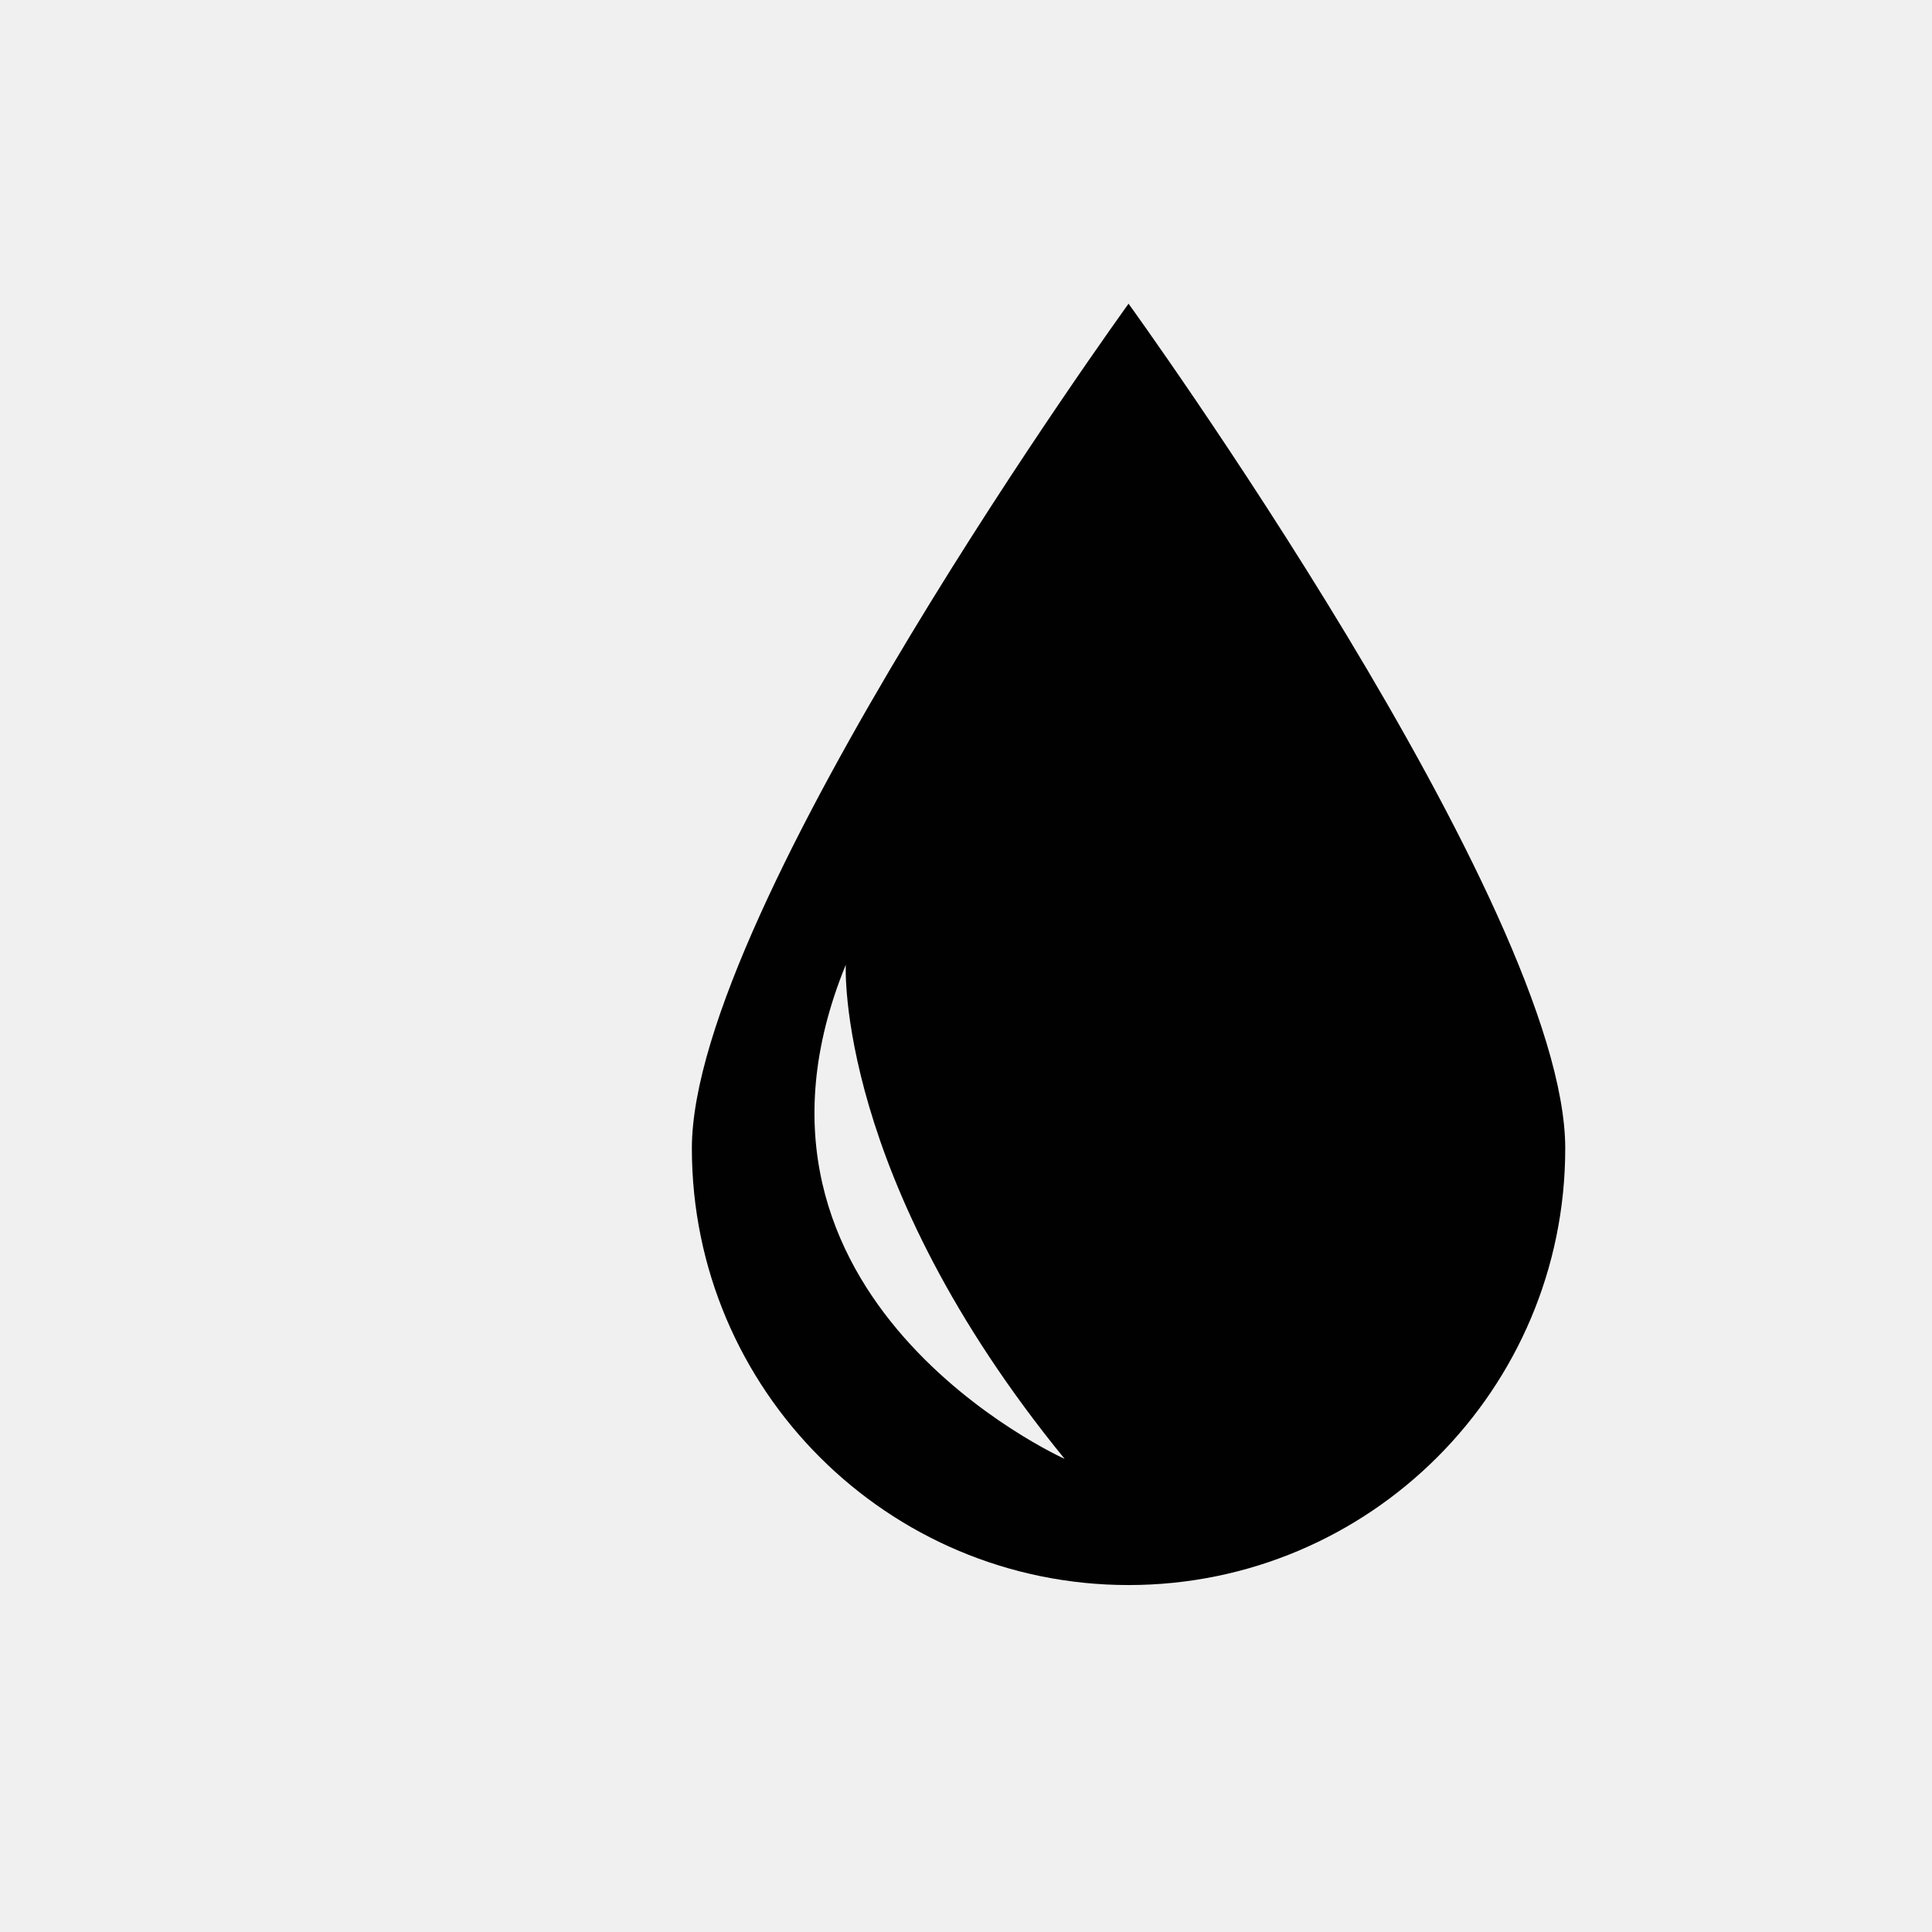
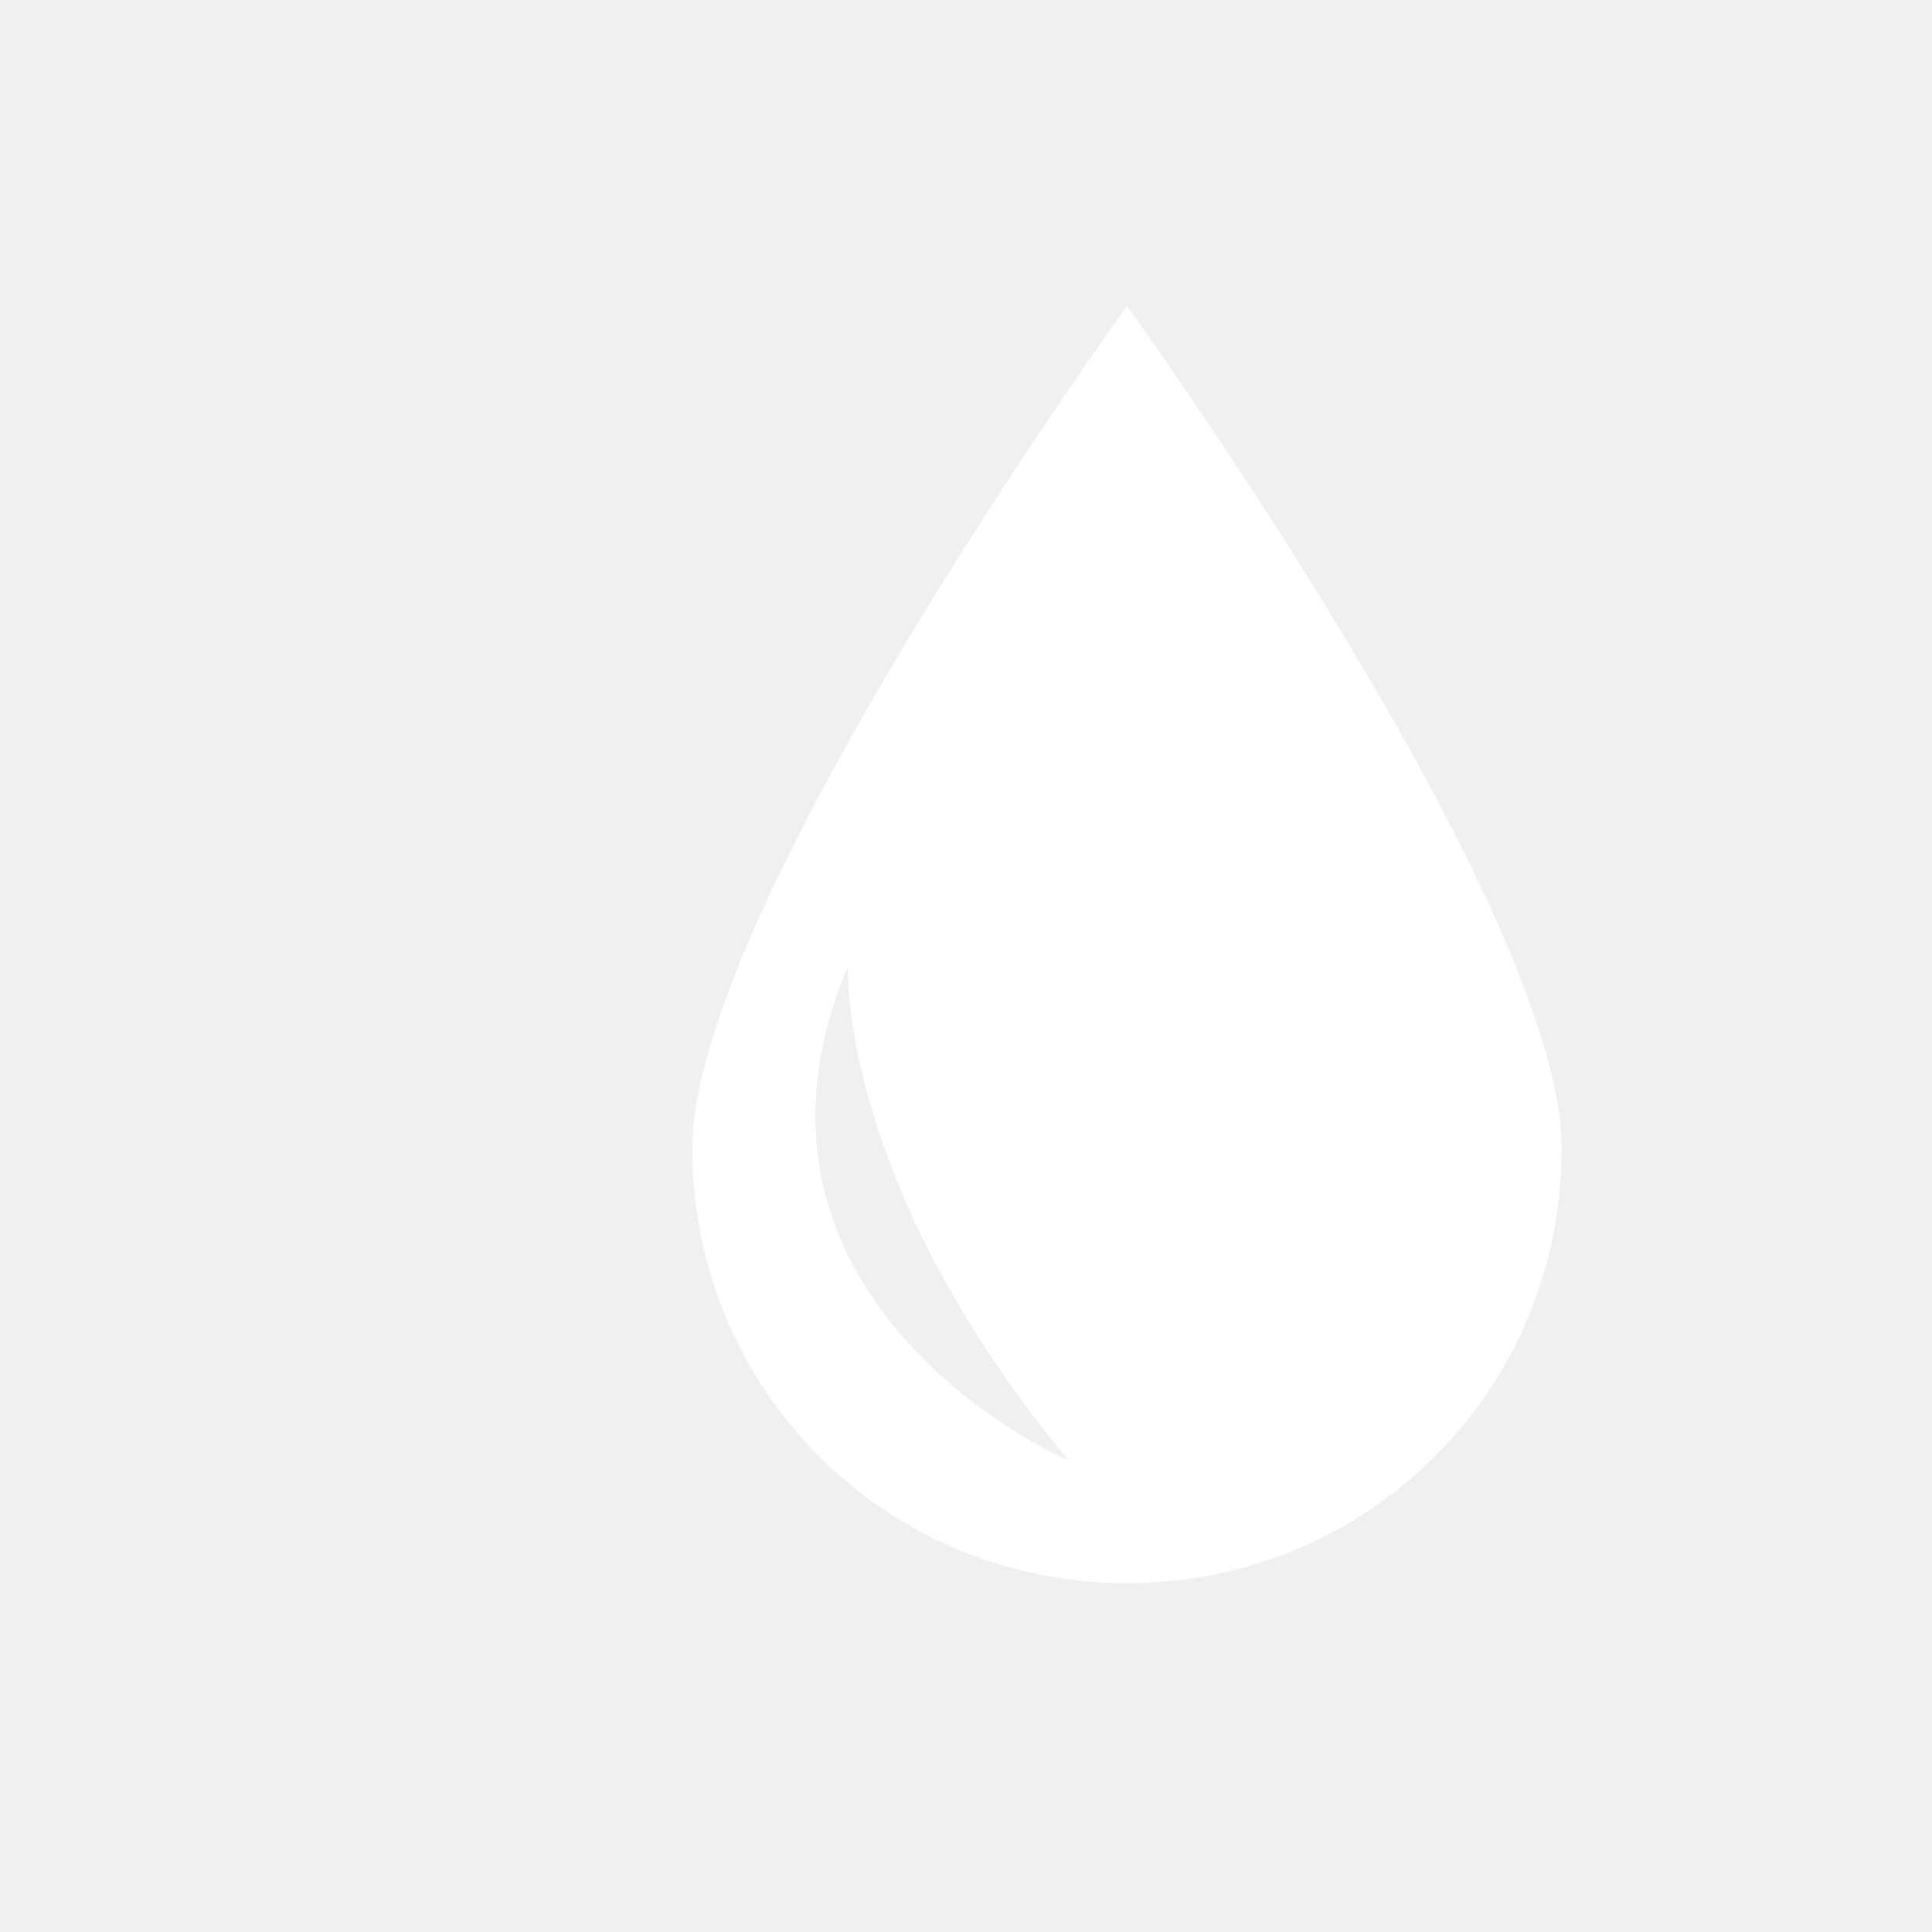
- <svg xmlns="http://www.w3.org/2000/svg" version="1.1" id="Layer_1" x="0px" y="0px" width="36px" height="36px" viewBox="0 0 36 36" style="enable-background:new 0 0 36 36;" xml:space="preserve">
-   <path style="fill:#010101;" d="M21.029,5.659c0,0-8.137,11.245-8.137,15.739s3.643,8.137,8.137,8.137s8.137-3.643,8.137-8.137  S21.029,5.659,21.029,5.659z M15.76,17.977c0,0-0.201,3.966,4.078,9.207C19.838,27.184,13.211,24.21,15.76,17.977z" />
+ <svg xmlns="http://www.w3.org/2000/svg" version="1.1" id="Layer_1" x="0px" y="0px" viewBox="0 0 36 36" enable-background="new 0 0 36 36" xml:space="preserve">
+   <path fill="#FFFFFF" d="M21,5.7c0,0-8.1,11.2-8.1,15.7s3.6,8.1,8.1,8.1s8.1-3.6,8.1-8.1S21,5.7,21,5.7z M15.8,18c0,0-0.2,4,4.1,9.2  C19.8,27.2,13.2,24.2,15.8,18z" />
</svg>
